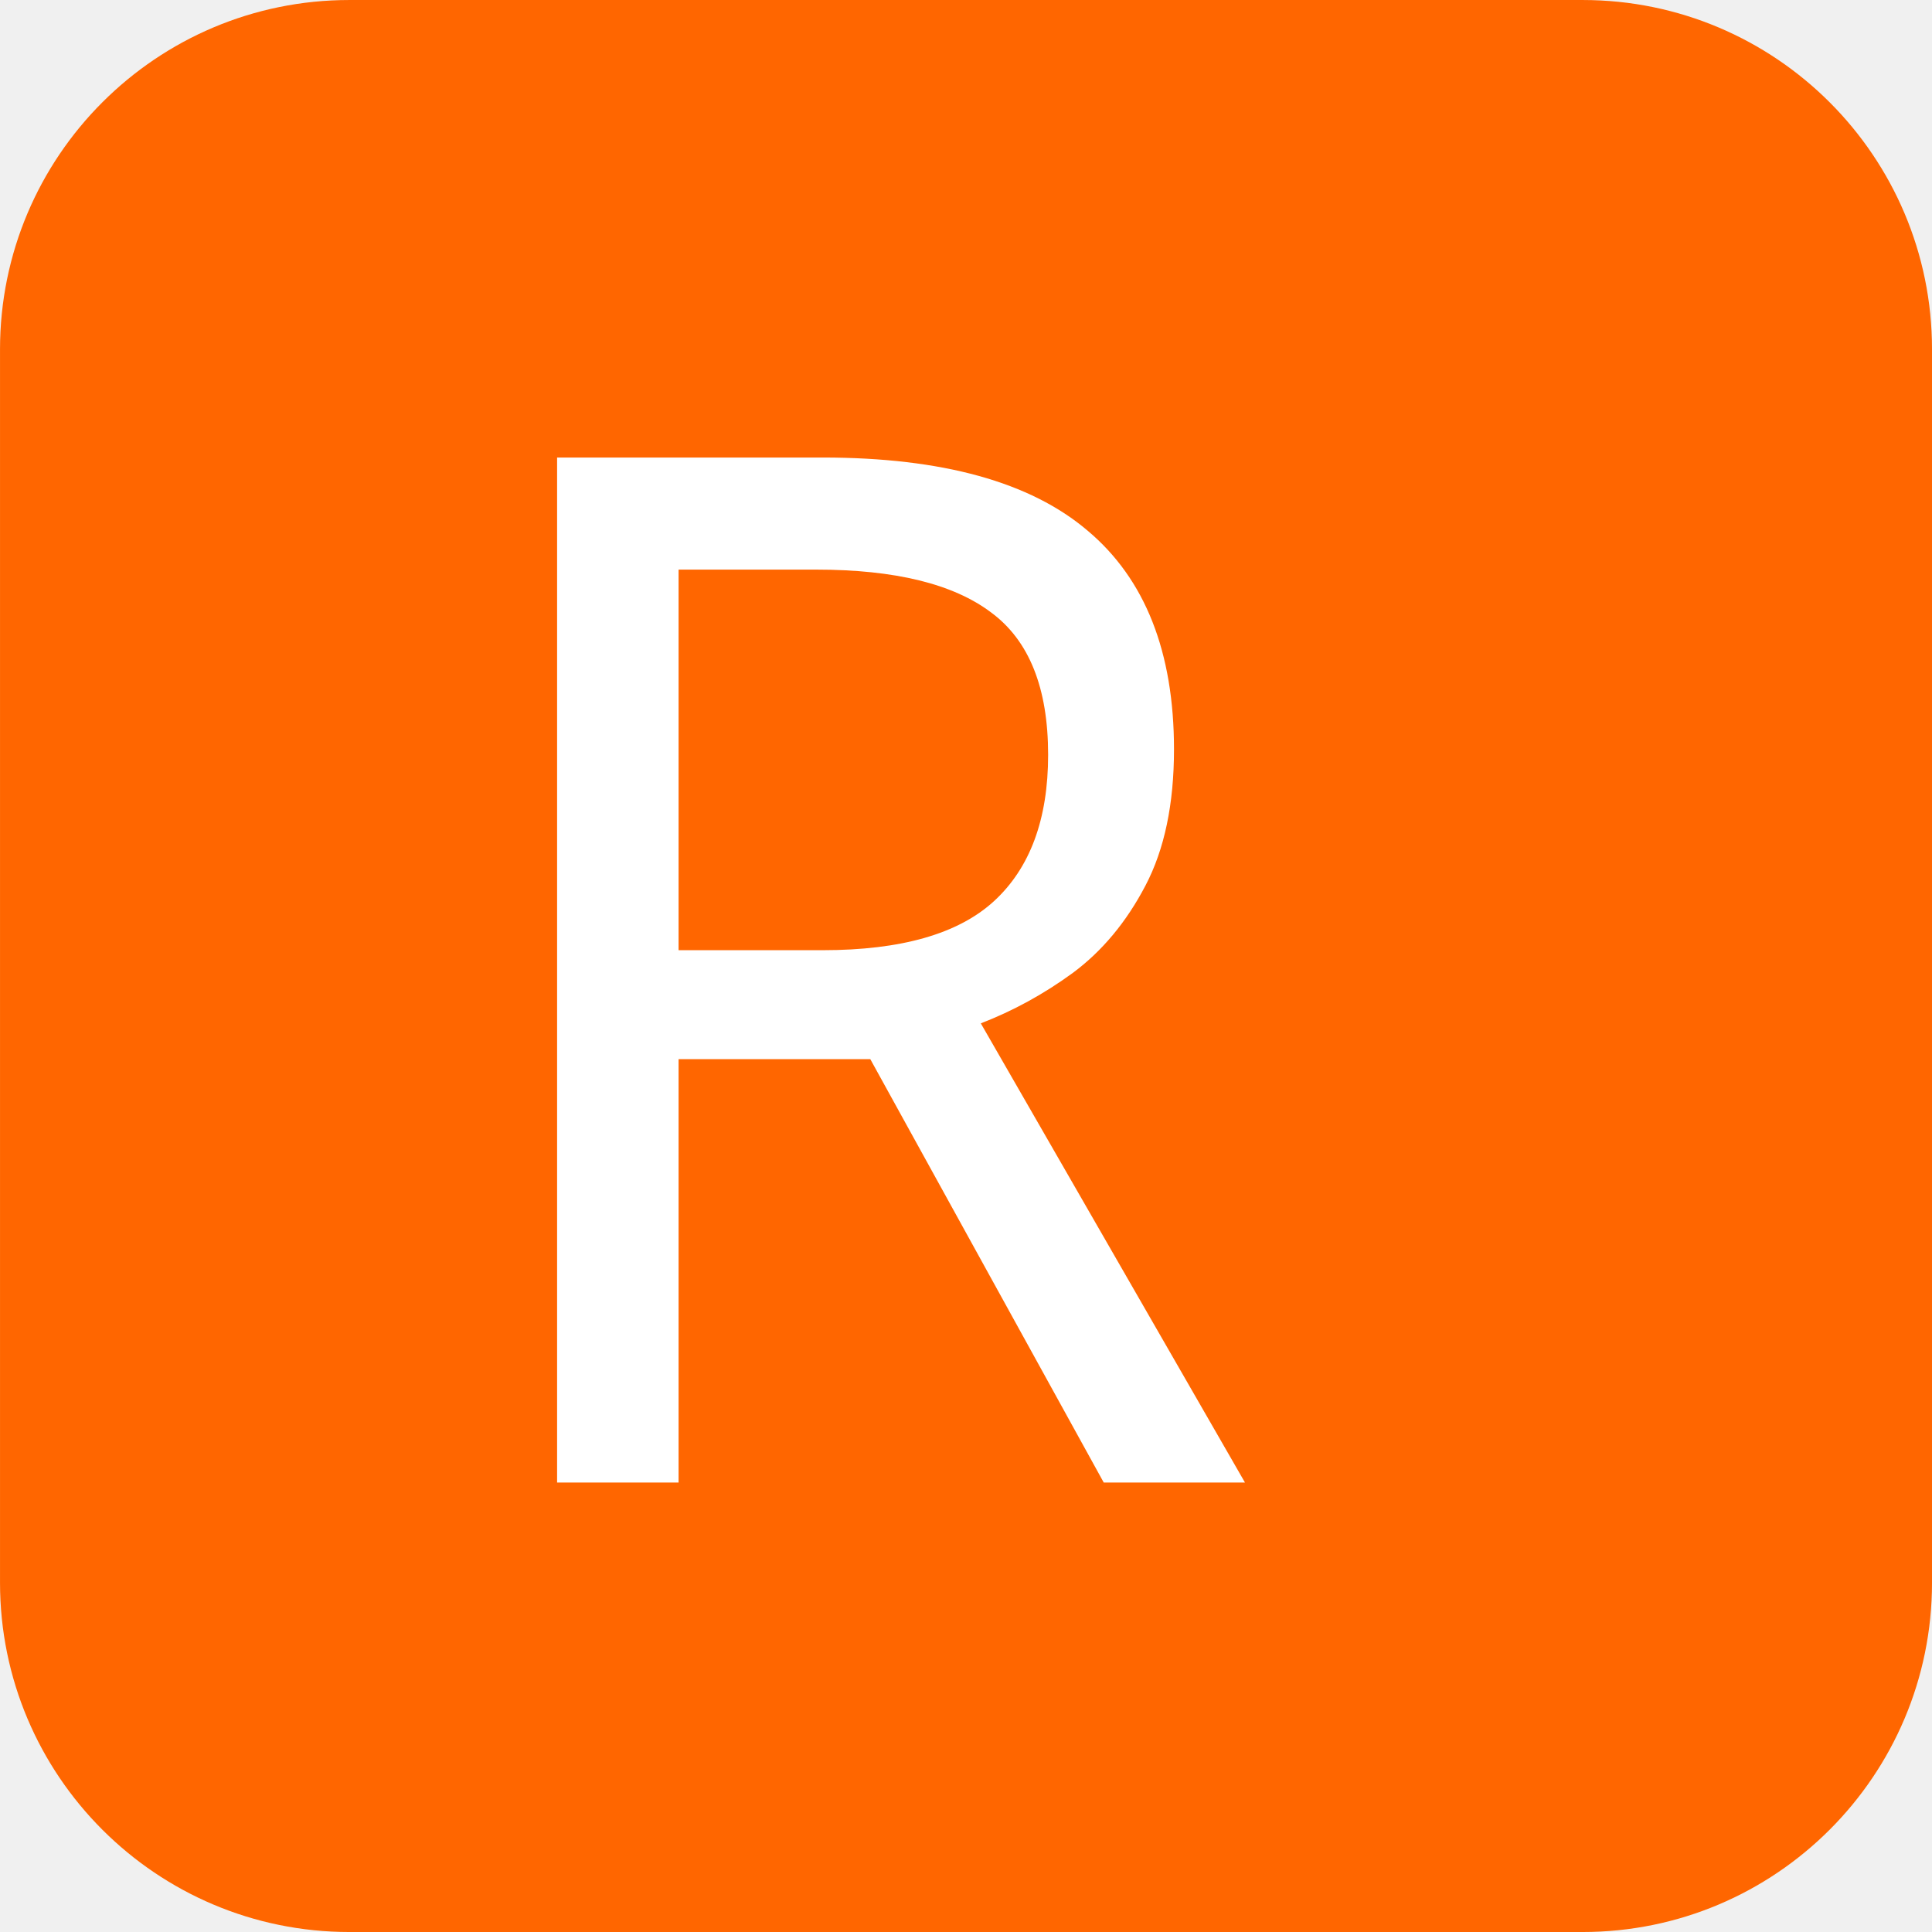
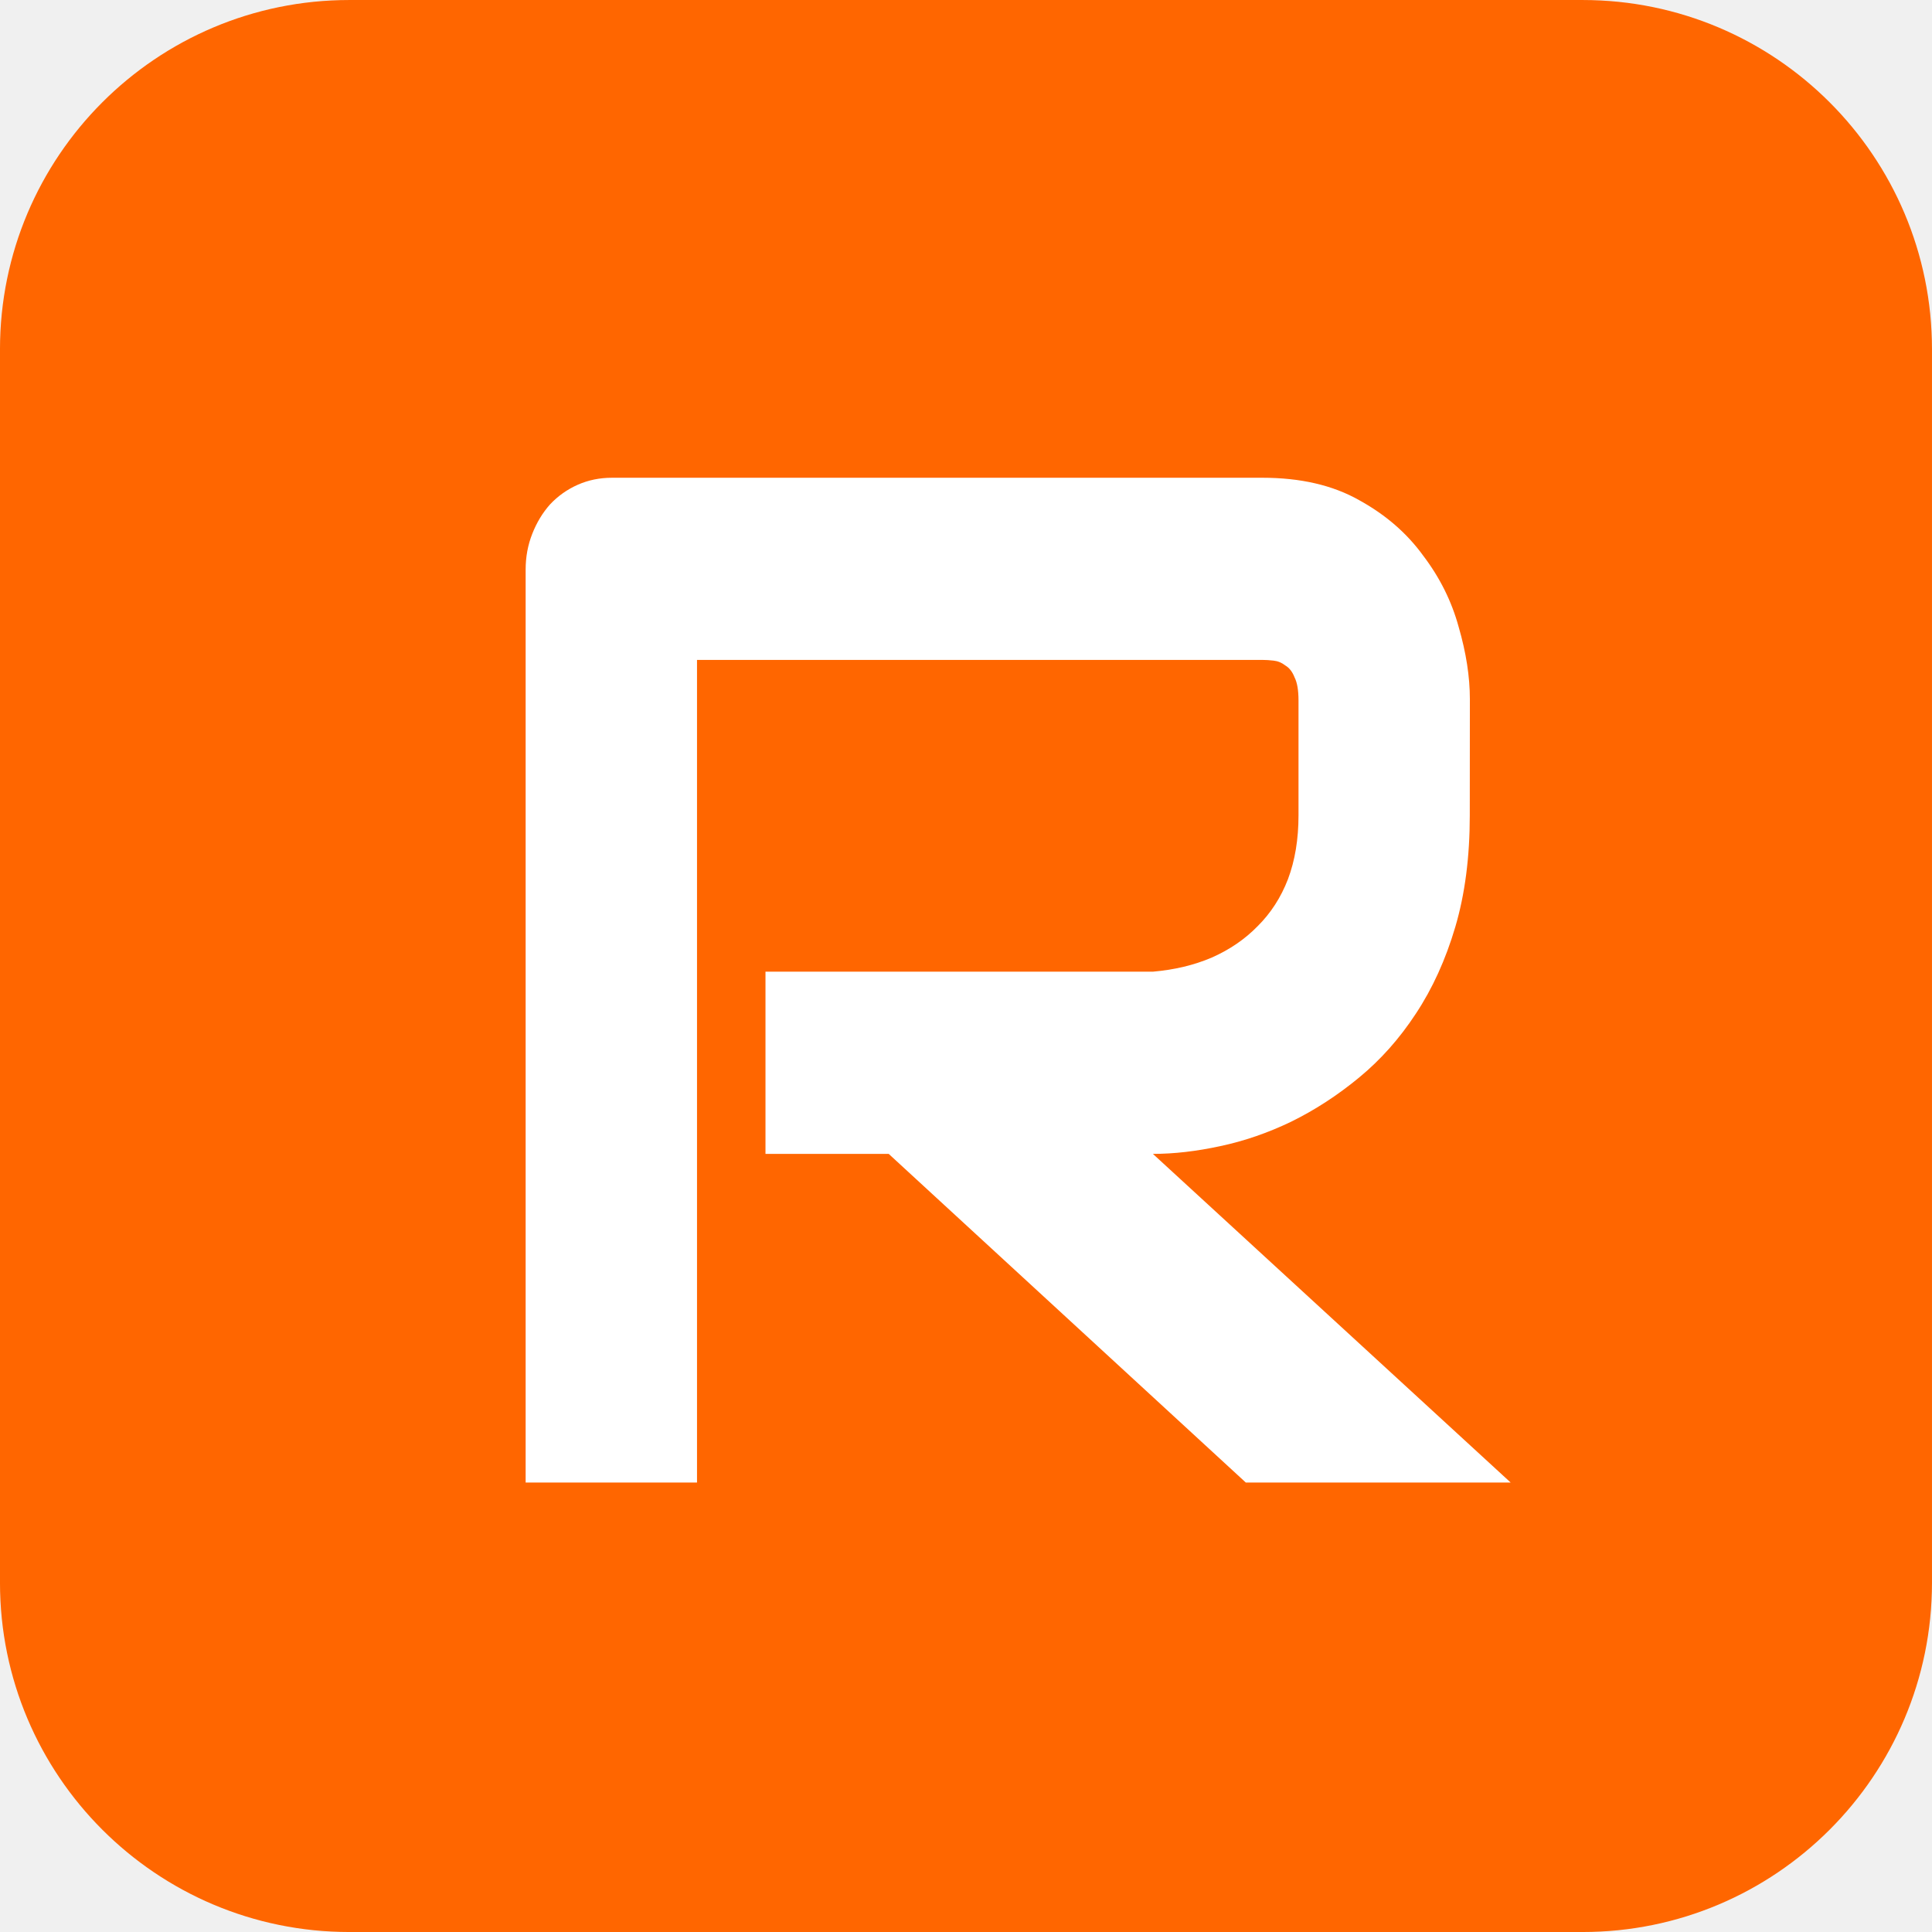
- <svg xmlns="http://www.w3.org/2000/svg" width="40mm" height="40mm" viewBox="0 0 40 40" version="1.1" id="svg5">
+ <svg xmlns="http://www.w3.org/2000/svg" width="40mm" height="40mm" viewBox="0 0 40 40" version="1.1" id="svg5" xml:space="preserve">
  <defs id="defs2" />
-   <g id="layer1" transform="translate(-109.8287,-54.69283)">
-     <rect style="fill:#ff6600;fill-opacity:1;stroke-width:0.265;stroke-linecap:round;stroke-linejoin:round" id="rect14887" width="40" height="40" x="109.829" y="54.693" ry="7.233" />
-     <text xml:space="preserve" style="font-style:normal;font-weight:normal;font-size:28.81px;line-height:1.25;font-family:sans-serif;fill:#ffffff;fill-opacity:1;stroke:none;stroke-width:0.338" x="122.364" y="82.797" id="text14891" transform="scale(0.9696601,1.031289)">
-       <tspan id="tspan14889" style="font-style:normal;font-variant:normal;font-weight:normal;font-stretch:normal;font-size:28.81px;font-family:Audiowide;-inkscape-font-specification:Audiowide;fill:#ffffff;fill-opacity:1;stroke-width:0.338" x="122.364" y="82.797">R</tspan>
-     </text>
+   <g id="layer1" transform="translate(-83.20228,-39.45175)">
+     <rect style="fill:#ff6600;fill-opacity:1;stroke-width:0.265;stroke-linecap:round;stroke-linejoin:round" id="rect14887" width="40" height="40" x="83.202" y="39.452" ry="7.233" />
+     <path style="font-size:28.81px;line-height:1.25;font-family:Audiowide;-inkscape-font-specification:Audiowide;fill:#ffffff;stroke-width:0.338" d="m 117.188,54.626 q 0,1.252 -0.309,2.237 -0.309,0.985 -0.844,1.744 -0.52,0.746 -1.21,1.28 -0.689,0.535 -1.449,0.886 -0.746,0.338 -1.519,0.492 -0.76,0.155 -1.435,0.155 l 7.639,6.598 h -5.655 l -7.625,-6.598 h -2.631 v -3.658 h 8.272 q 0.689,-0.056 1.252,-0.281 0.577,-0.239 0.985,-0.633 0.422,-0.394 0.647,-0.943 0.225,-0.563 0.225,-1.28 v -2.307 q 0,-0.309 -0.084,-0.464 -0.07,-0.169 -0.197,-0.239 -0.113,-0.084 -0.253,-0.098 -0.127,-0.014 -0.239,-0.014 h -12.07 v 16.515 H 97.029 V 49.689 q 0,-0.38 0.141,-0.717 0.141,-0.338 0.38,-0.591 0.253,-0.253 0.591,-0.394 0.338,-0.141 0.732,-0.141 h 13.885 q 1.224,0 2.068,0.45 0.844,0.436 1.365,1.111 0.535,0.661 0.76,1.435 0.239,0.774 0.239,1.449 z" id="text14891" transform="scale(0.9696601,1.031289)" aria-label="R" />
  </g>
</svg>
